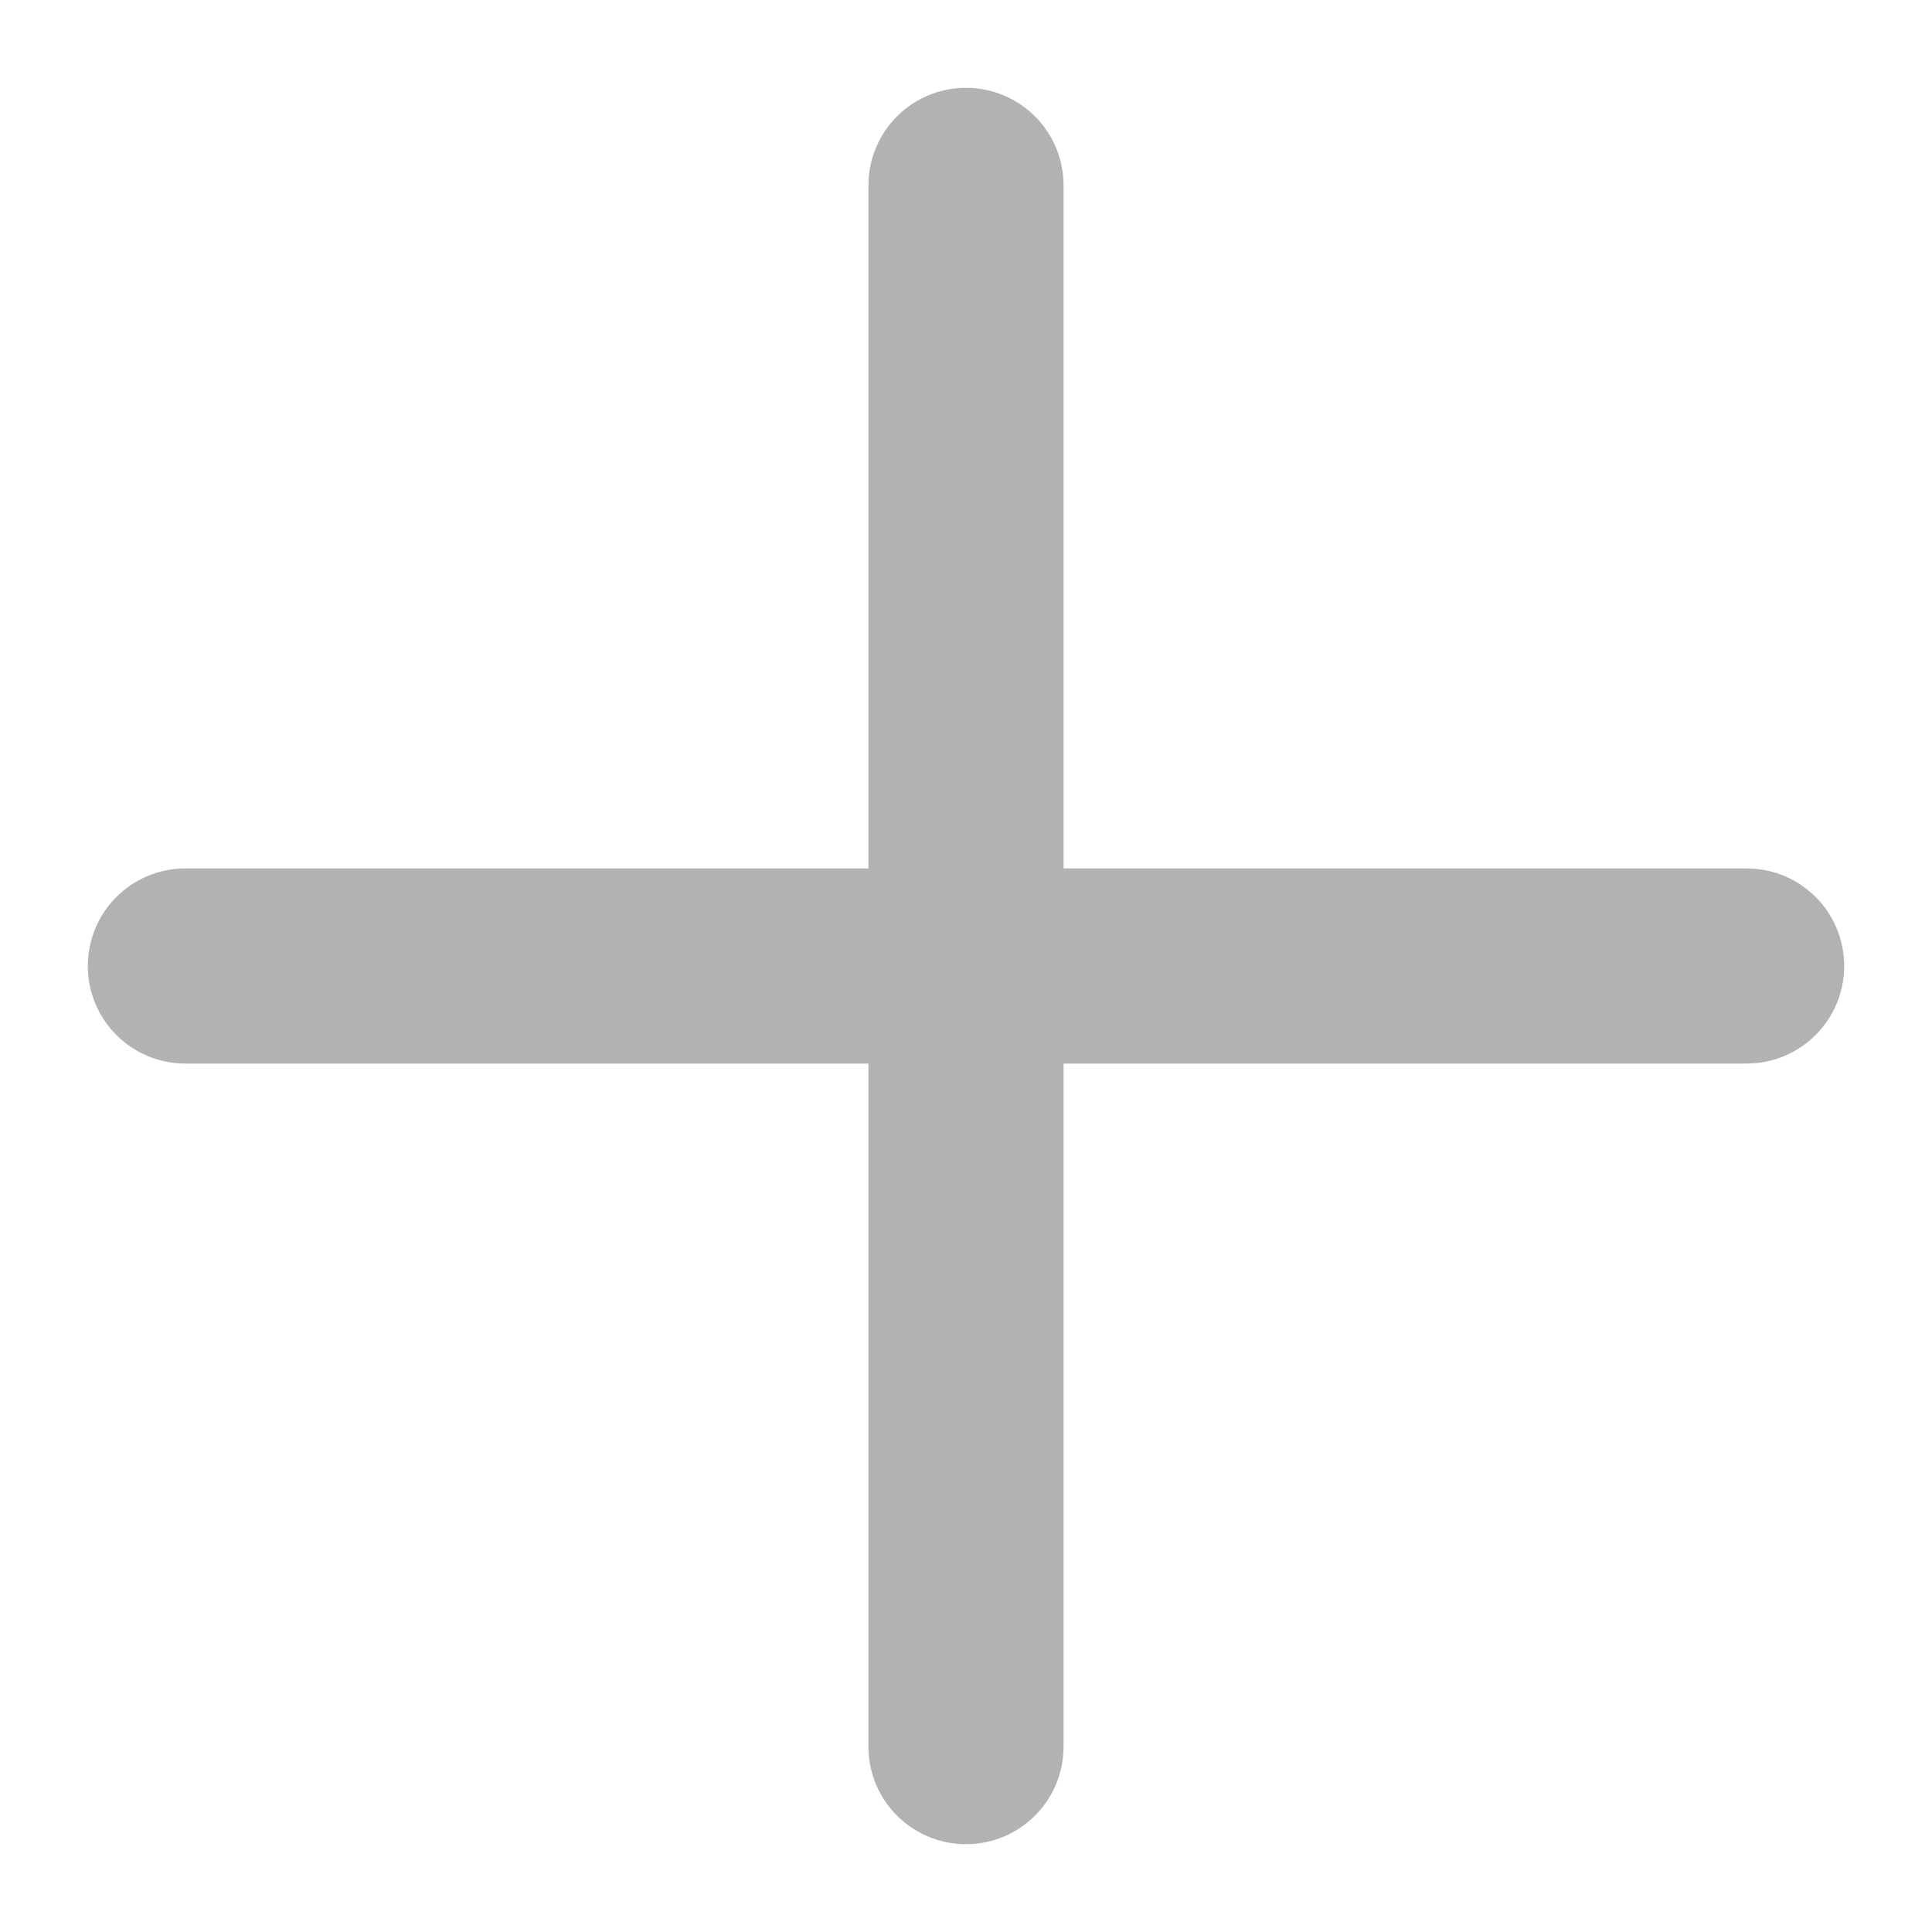
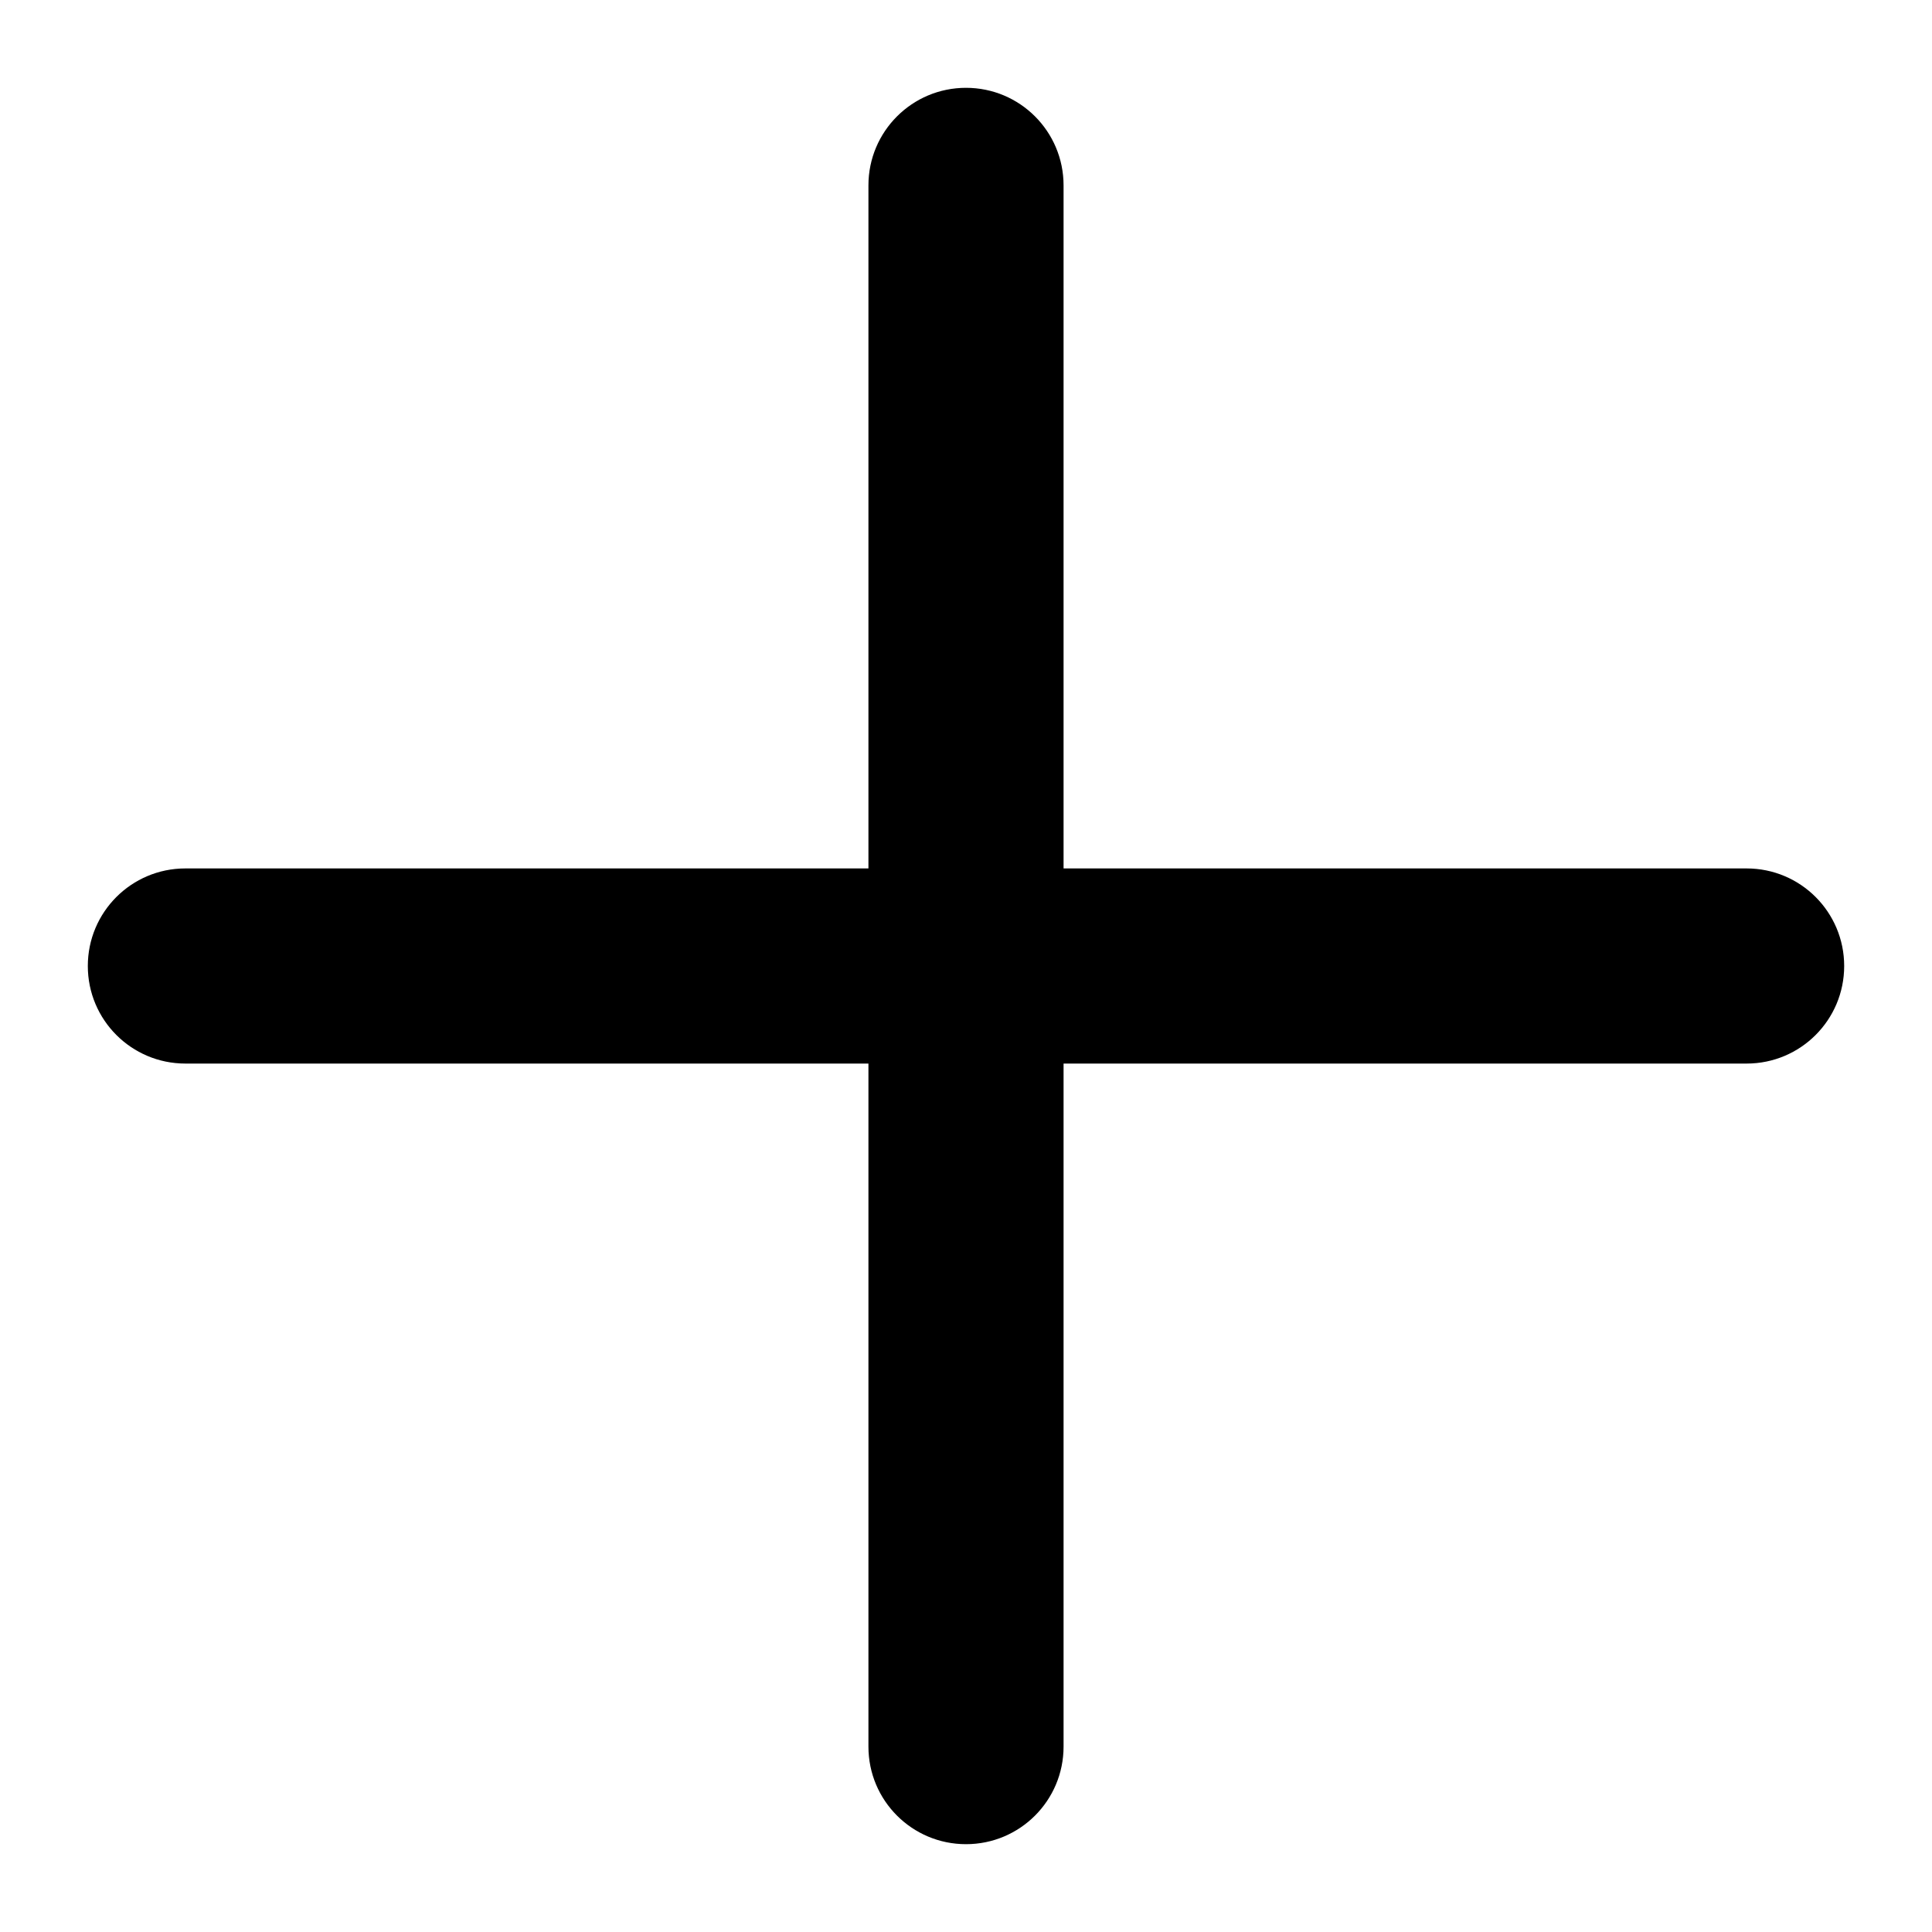
<svg xmlns="http://www.w3.org/2000/svg" width="22" height="22" viewBox="0 0 22 22" fill="none">
-   <path d="M9.889 19.889V12.111H2.111C1.497 12.111 1 11.614 1 11C1 10.386 1.497 9.889 2.111 9.889H9.889V2.111C9.889 1.497 10.386 1 11 1C11.614 1 12.111 1.497 12.111 2.111V9.889H19.889C20.503 9.889 21 10.386 21 11C21 11.614 20.503 12.111 19.889 12.111H12.111V19.889C12.111 20.503 11.614 21 11 21C10.386 21 9.889 20.503 9.889 19.889Z" fill="#B2B2B4" />
+   <path d="M9.889 19.889V12.111H2.111C1.497 12.111 1 11.614 1 11C1 10.386 1.497 9.889 2.111 9.889H9.889V2.111C9.889 1.497 10.386 1 11 1C11.614 1 12.111 1.497 12.111 2.111V9.889H19.889C20.503 9.889 21 10.386 21 11C21 11.614 20.503 12.111 19.889 12.111H12.111V19.889C12.111 20.503 11.614 21 11 21C10.386 21 9.889 20.503 9.889 19.889Z" fill="currentColor" />
</svg>
